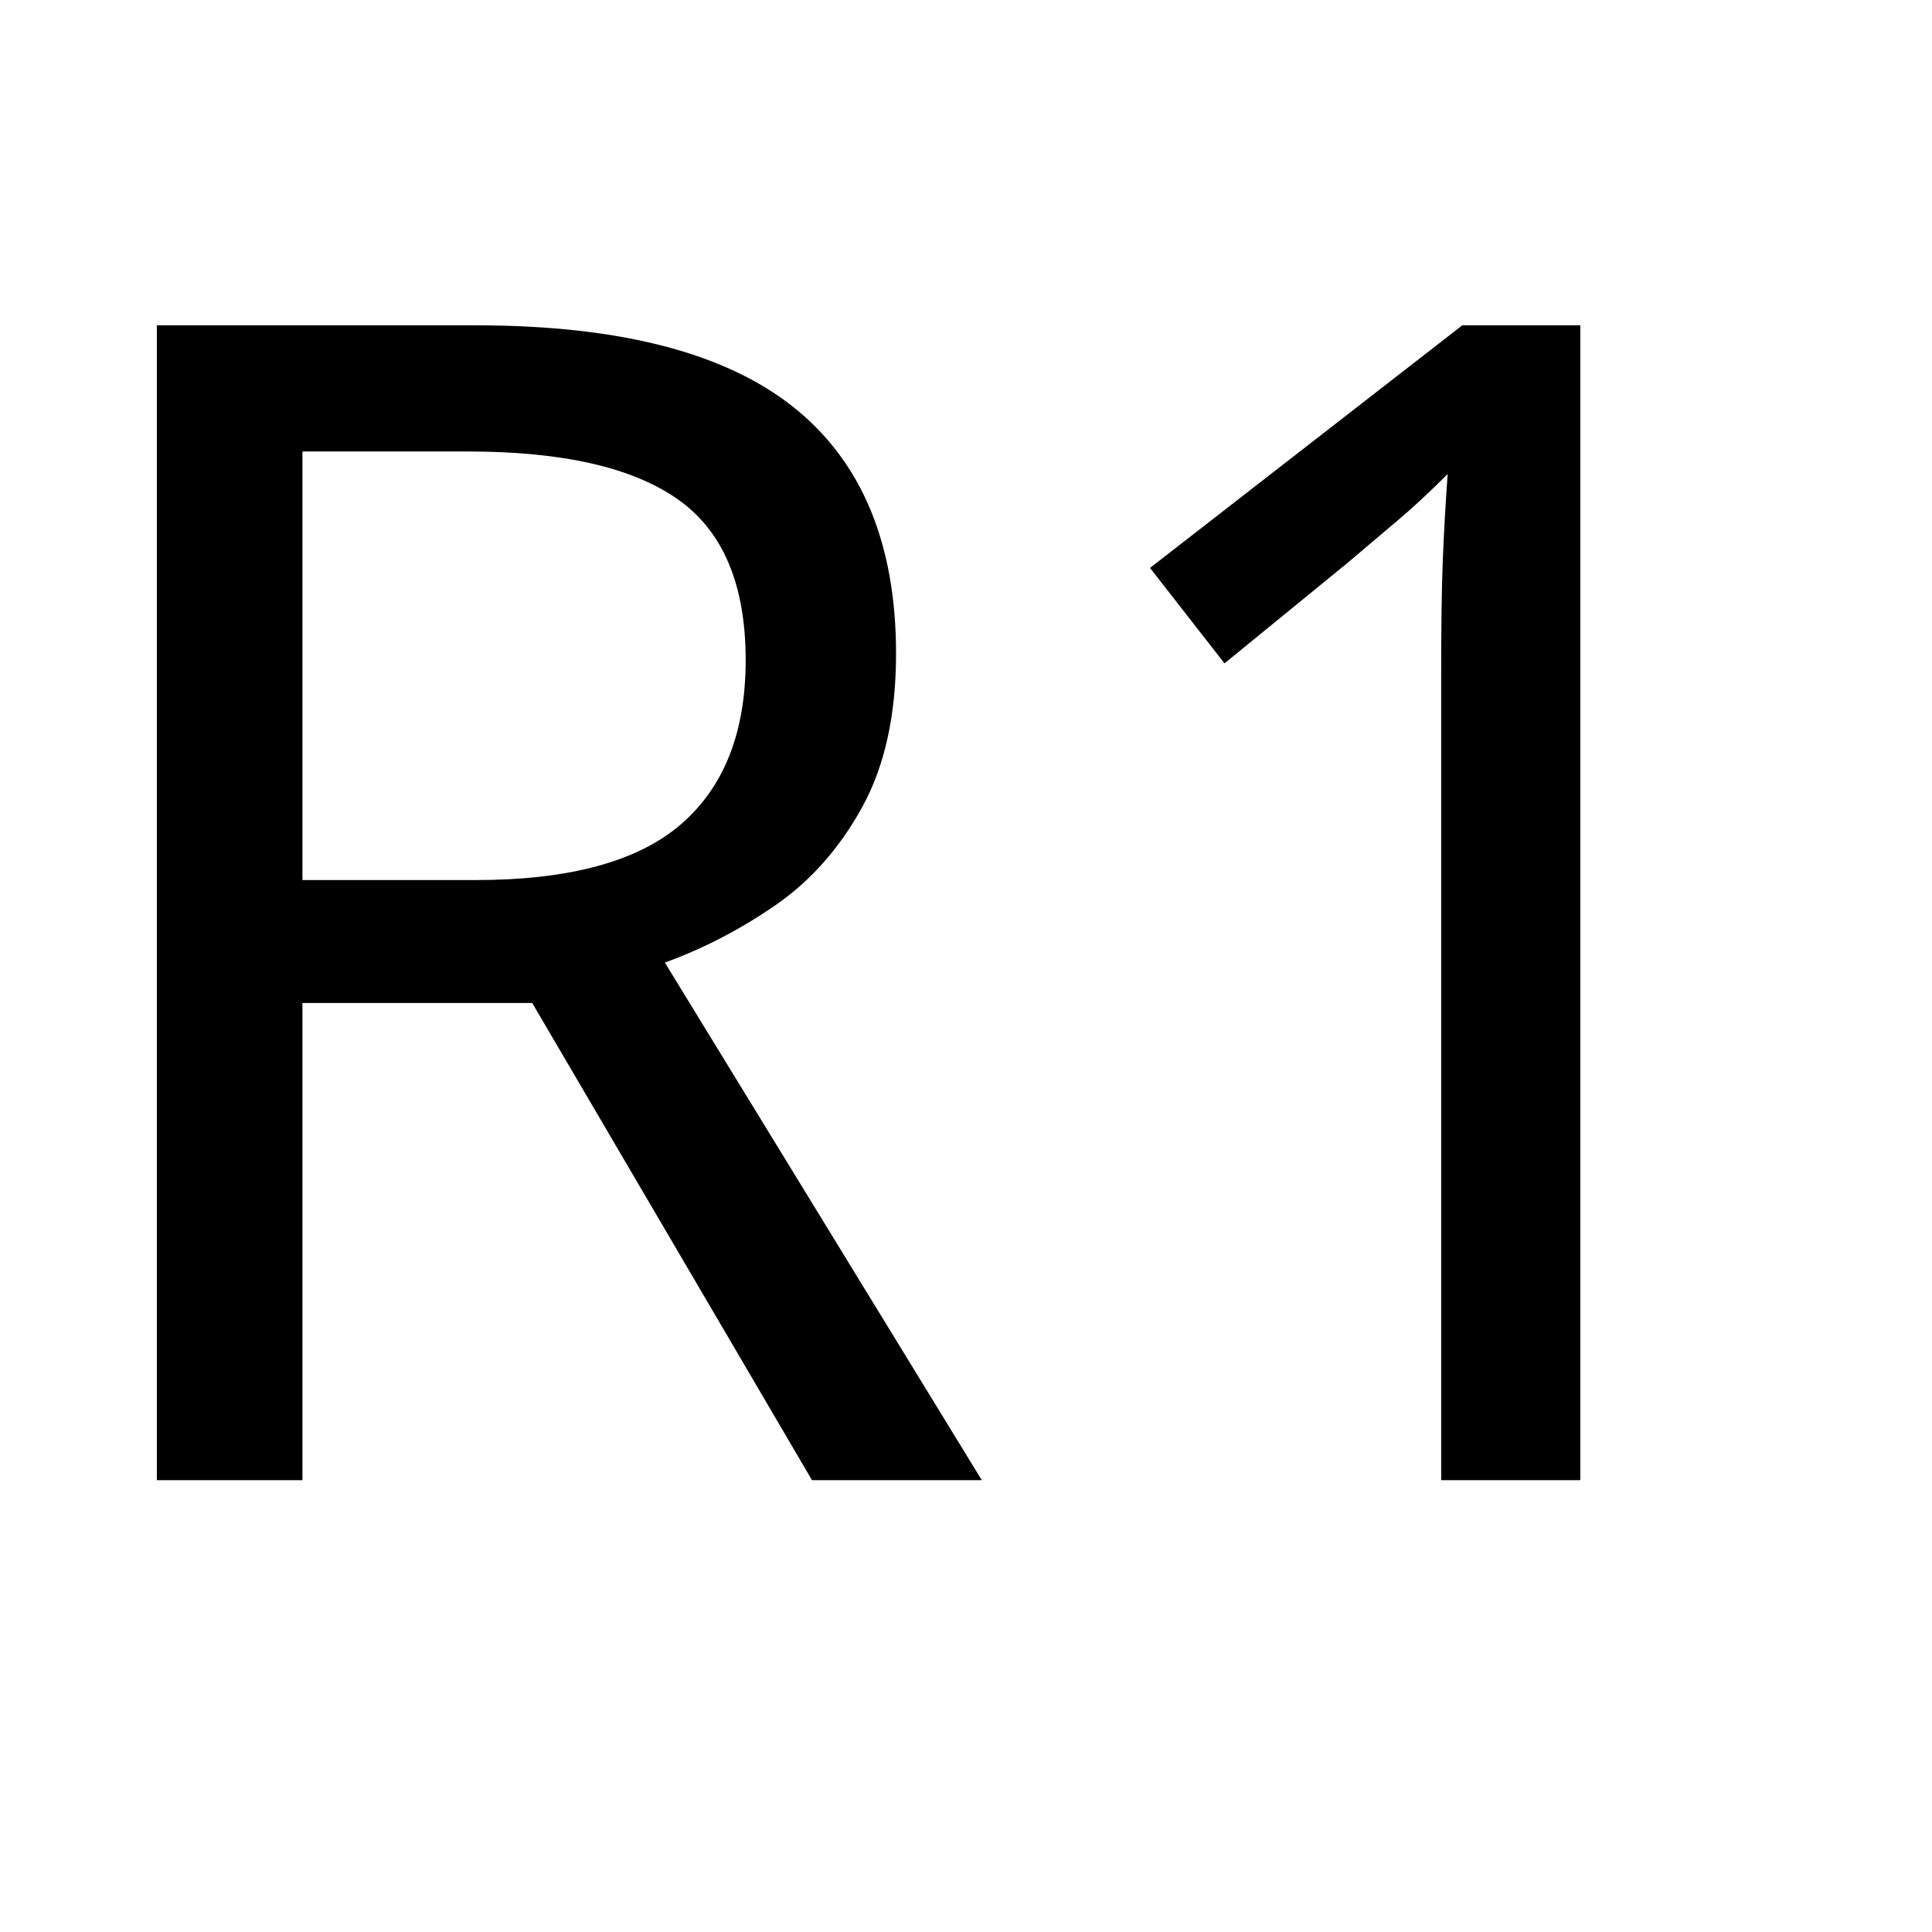
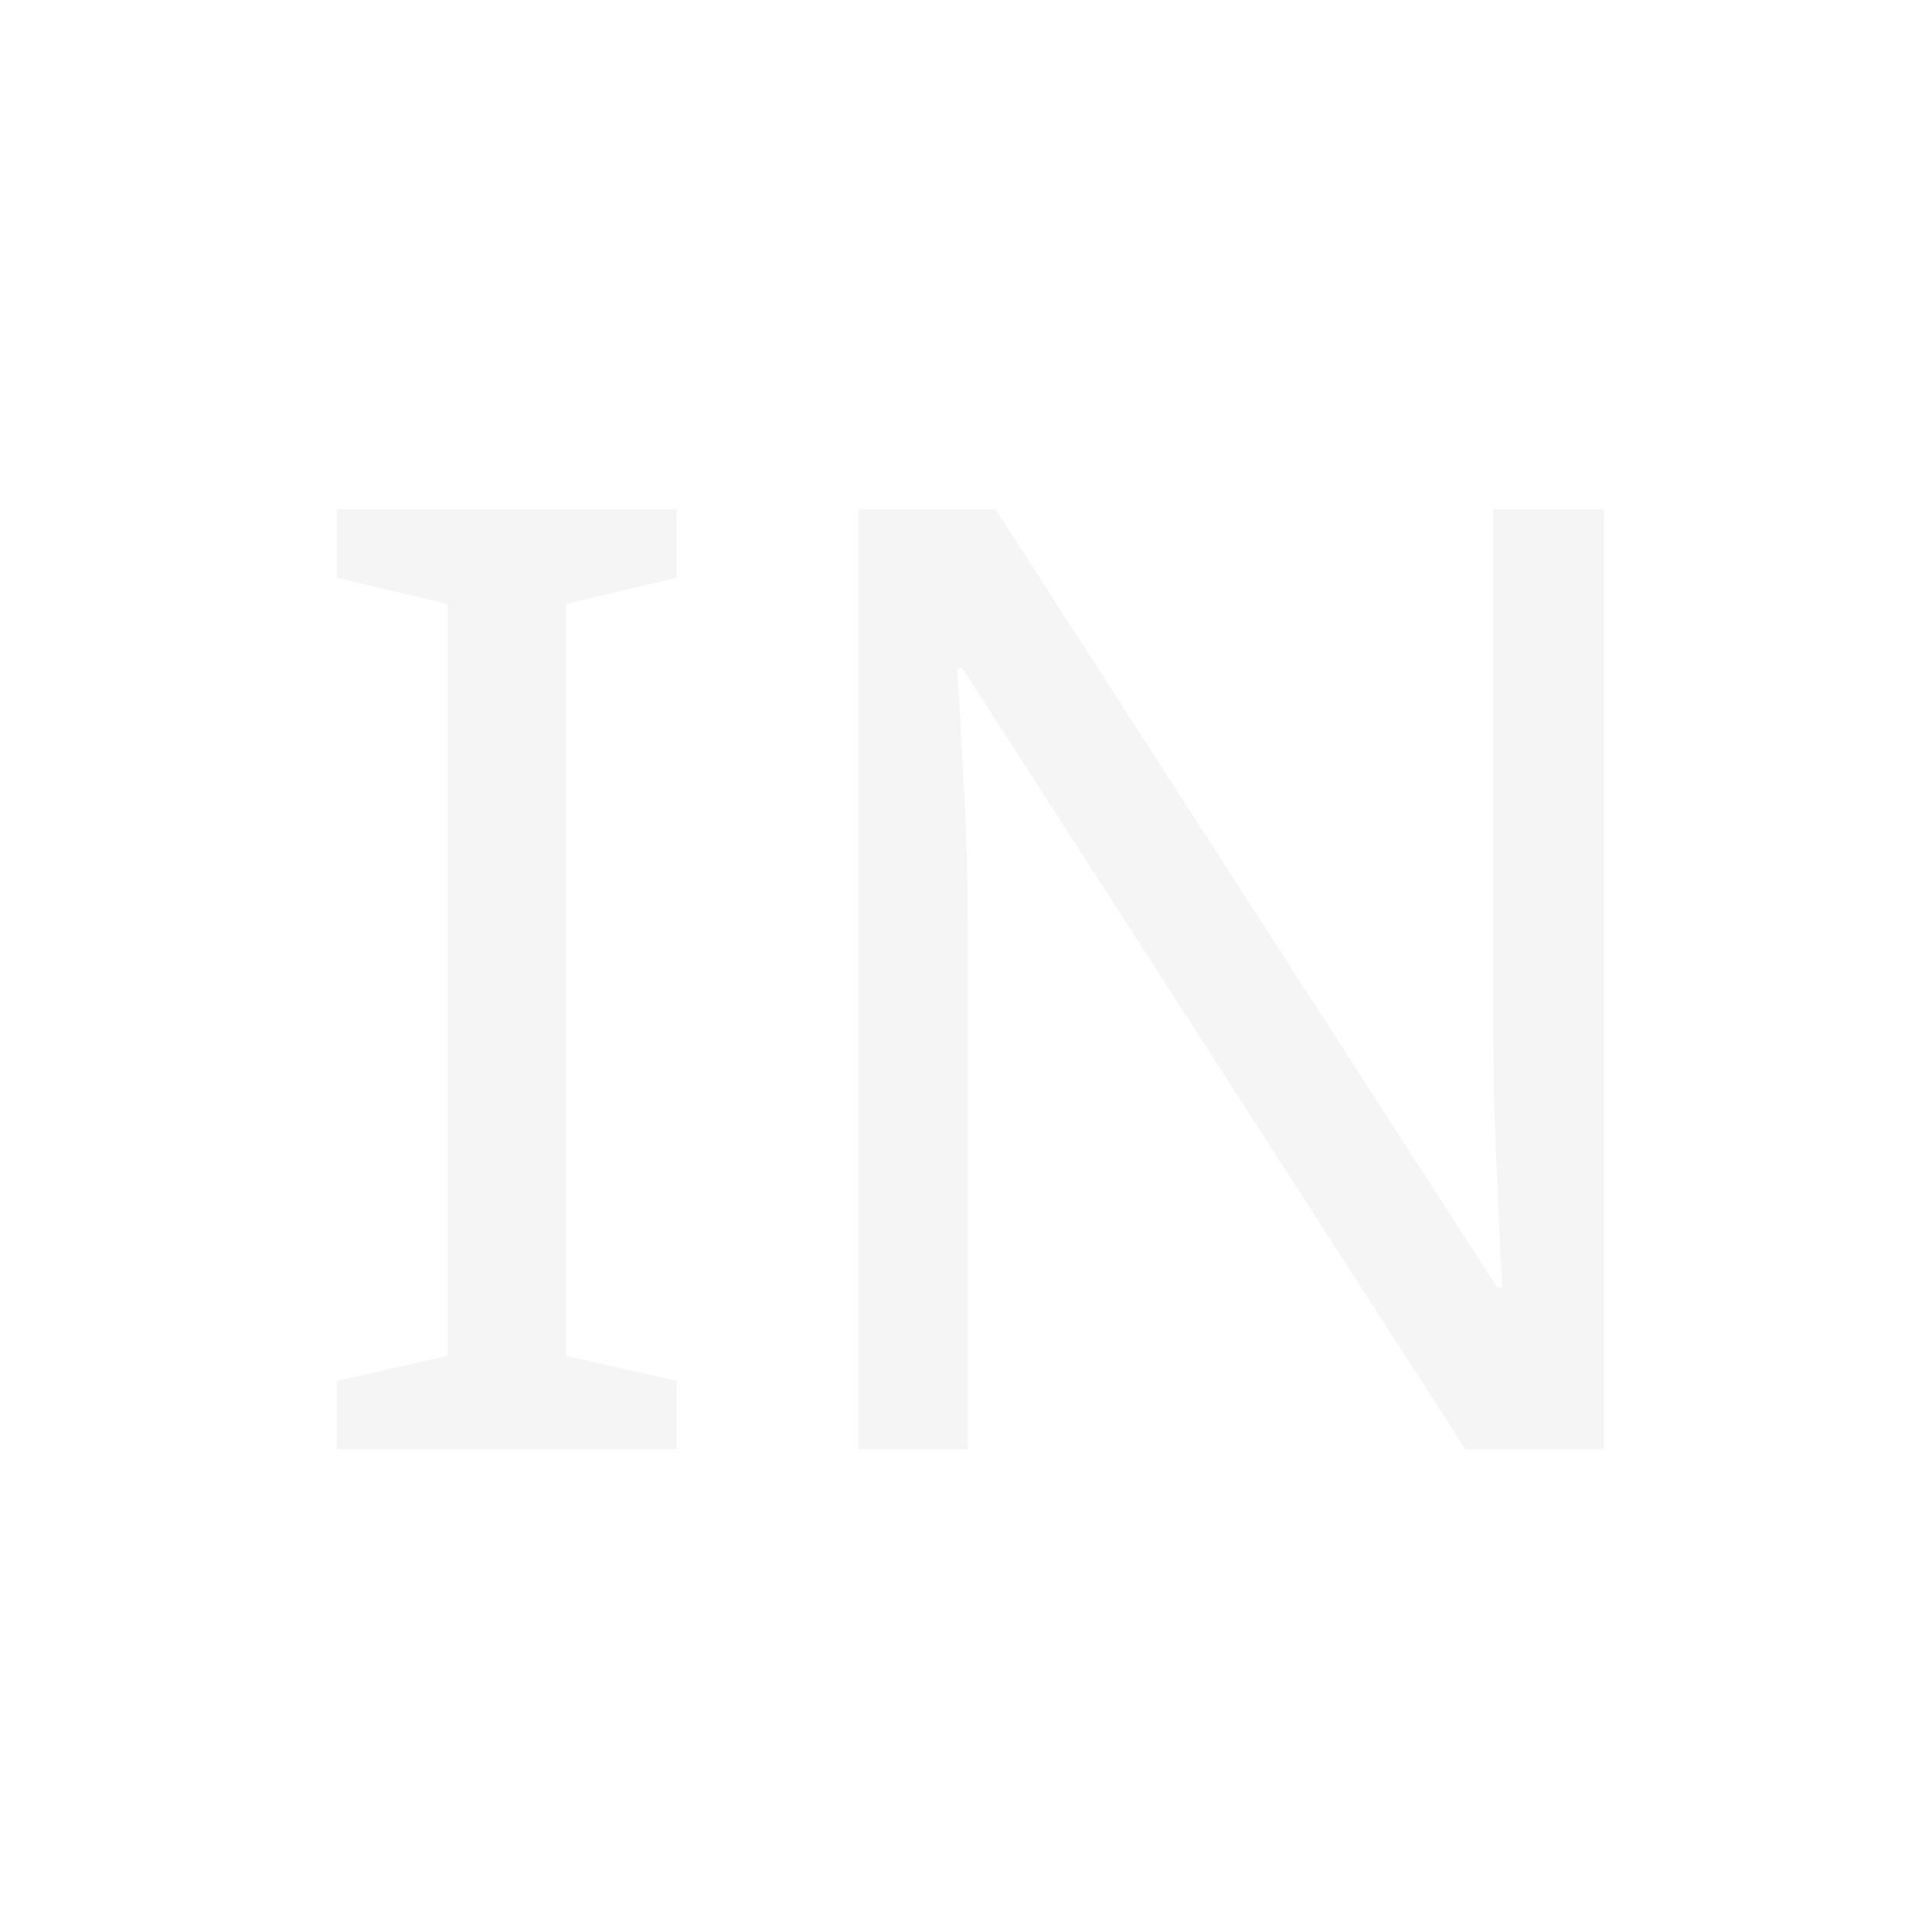
<svg xmlns="http://www.w3.org/2000/svg" version="1.1" id="Layer_1" x="0px" y="0px" viewBox="0 0 214.4 214.4" style="enable-background:new 0 0 214.4 214.4;" xml:space="preserve">
  <style type="text/css">
- 	.st0{font-family:'TrebuchetMS-Bold';}
- 	.st1{font-size:179.507px;}
+ 	.st0{fill:#f5f5f5;}
+ 	.st1{font-family:'LucidaGrande';}
+ 	.st2{font-size:146.121px;}
</style>
-   <text transform="matrix(1 0 0 1 0 164.2578)" class="st0 st1">R1</text>
+   <text transform="matrix(1 0 0 1 31.5552 160.8359)" class="st0 st1 st2">IN</text>
</svg>
